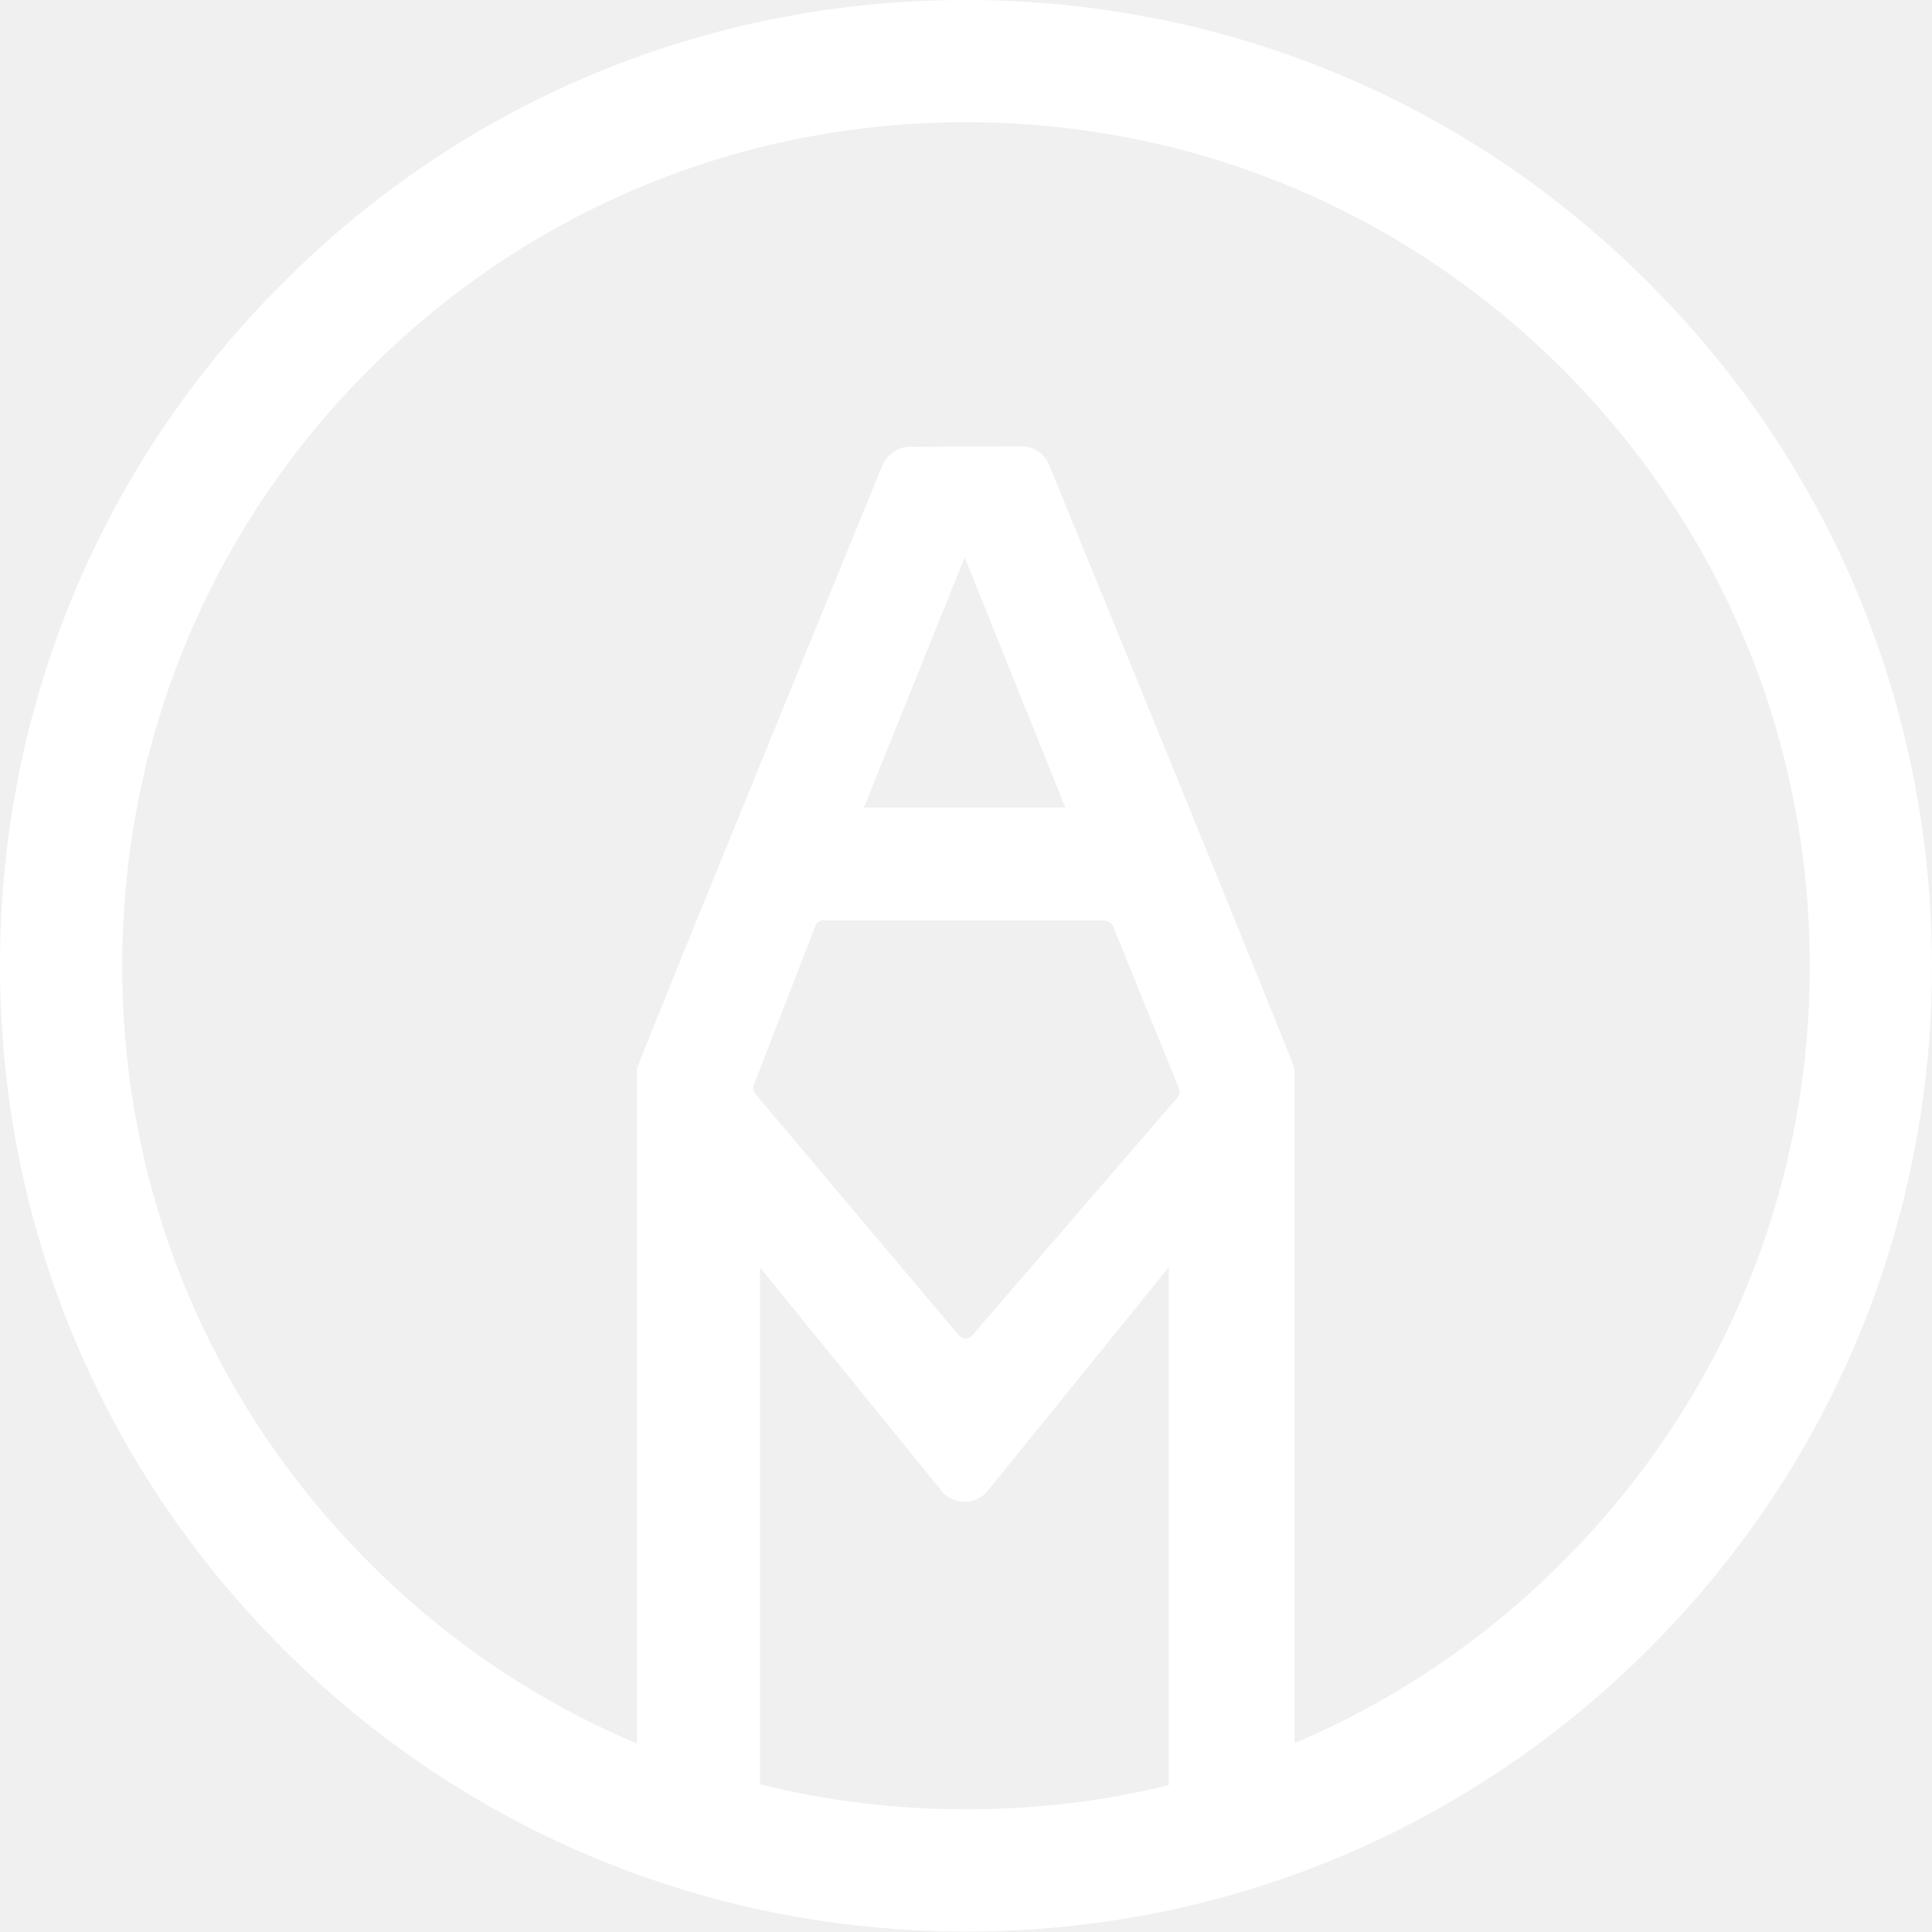
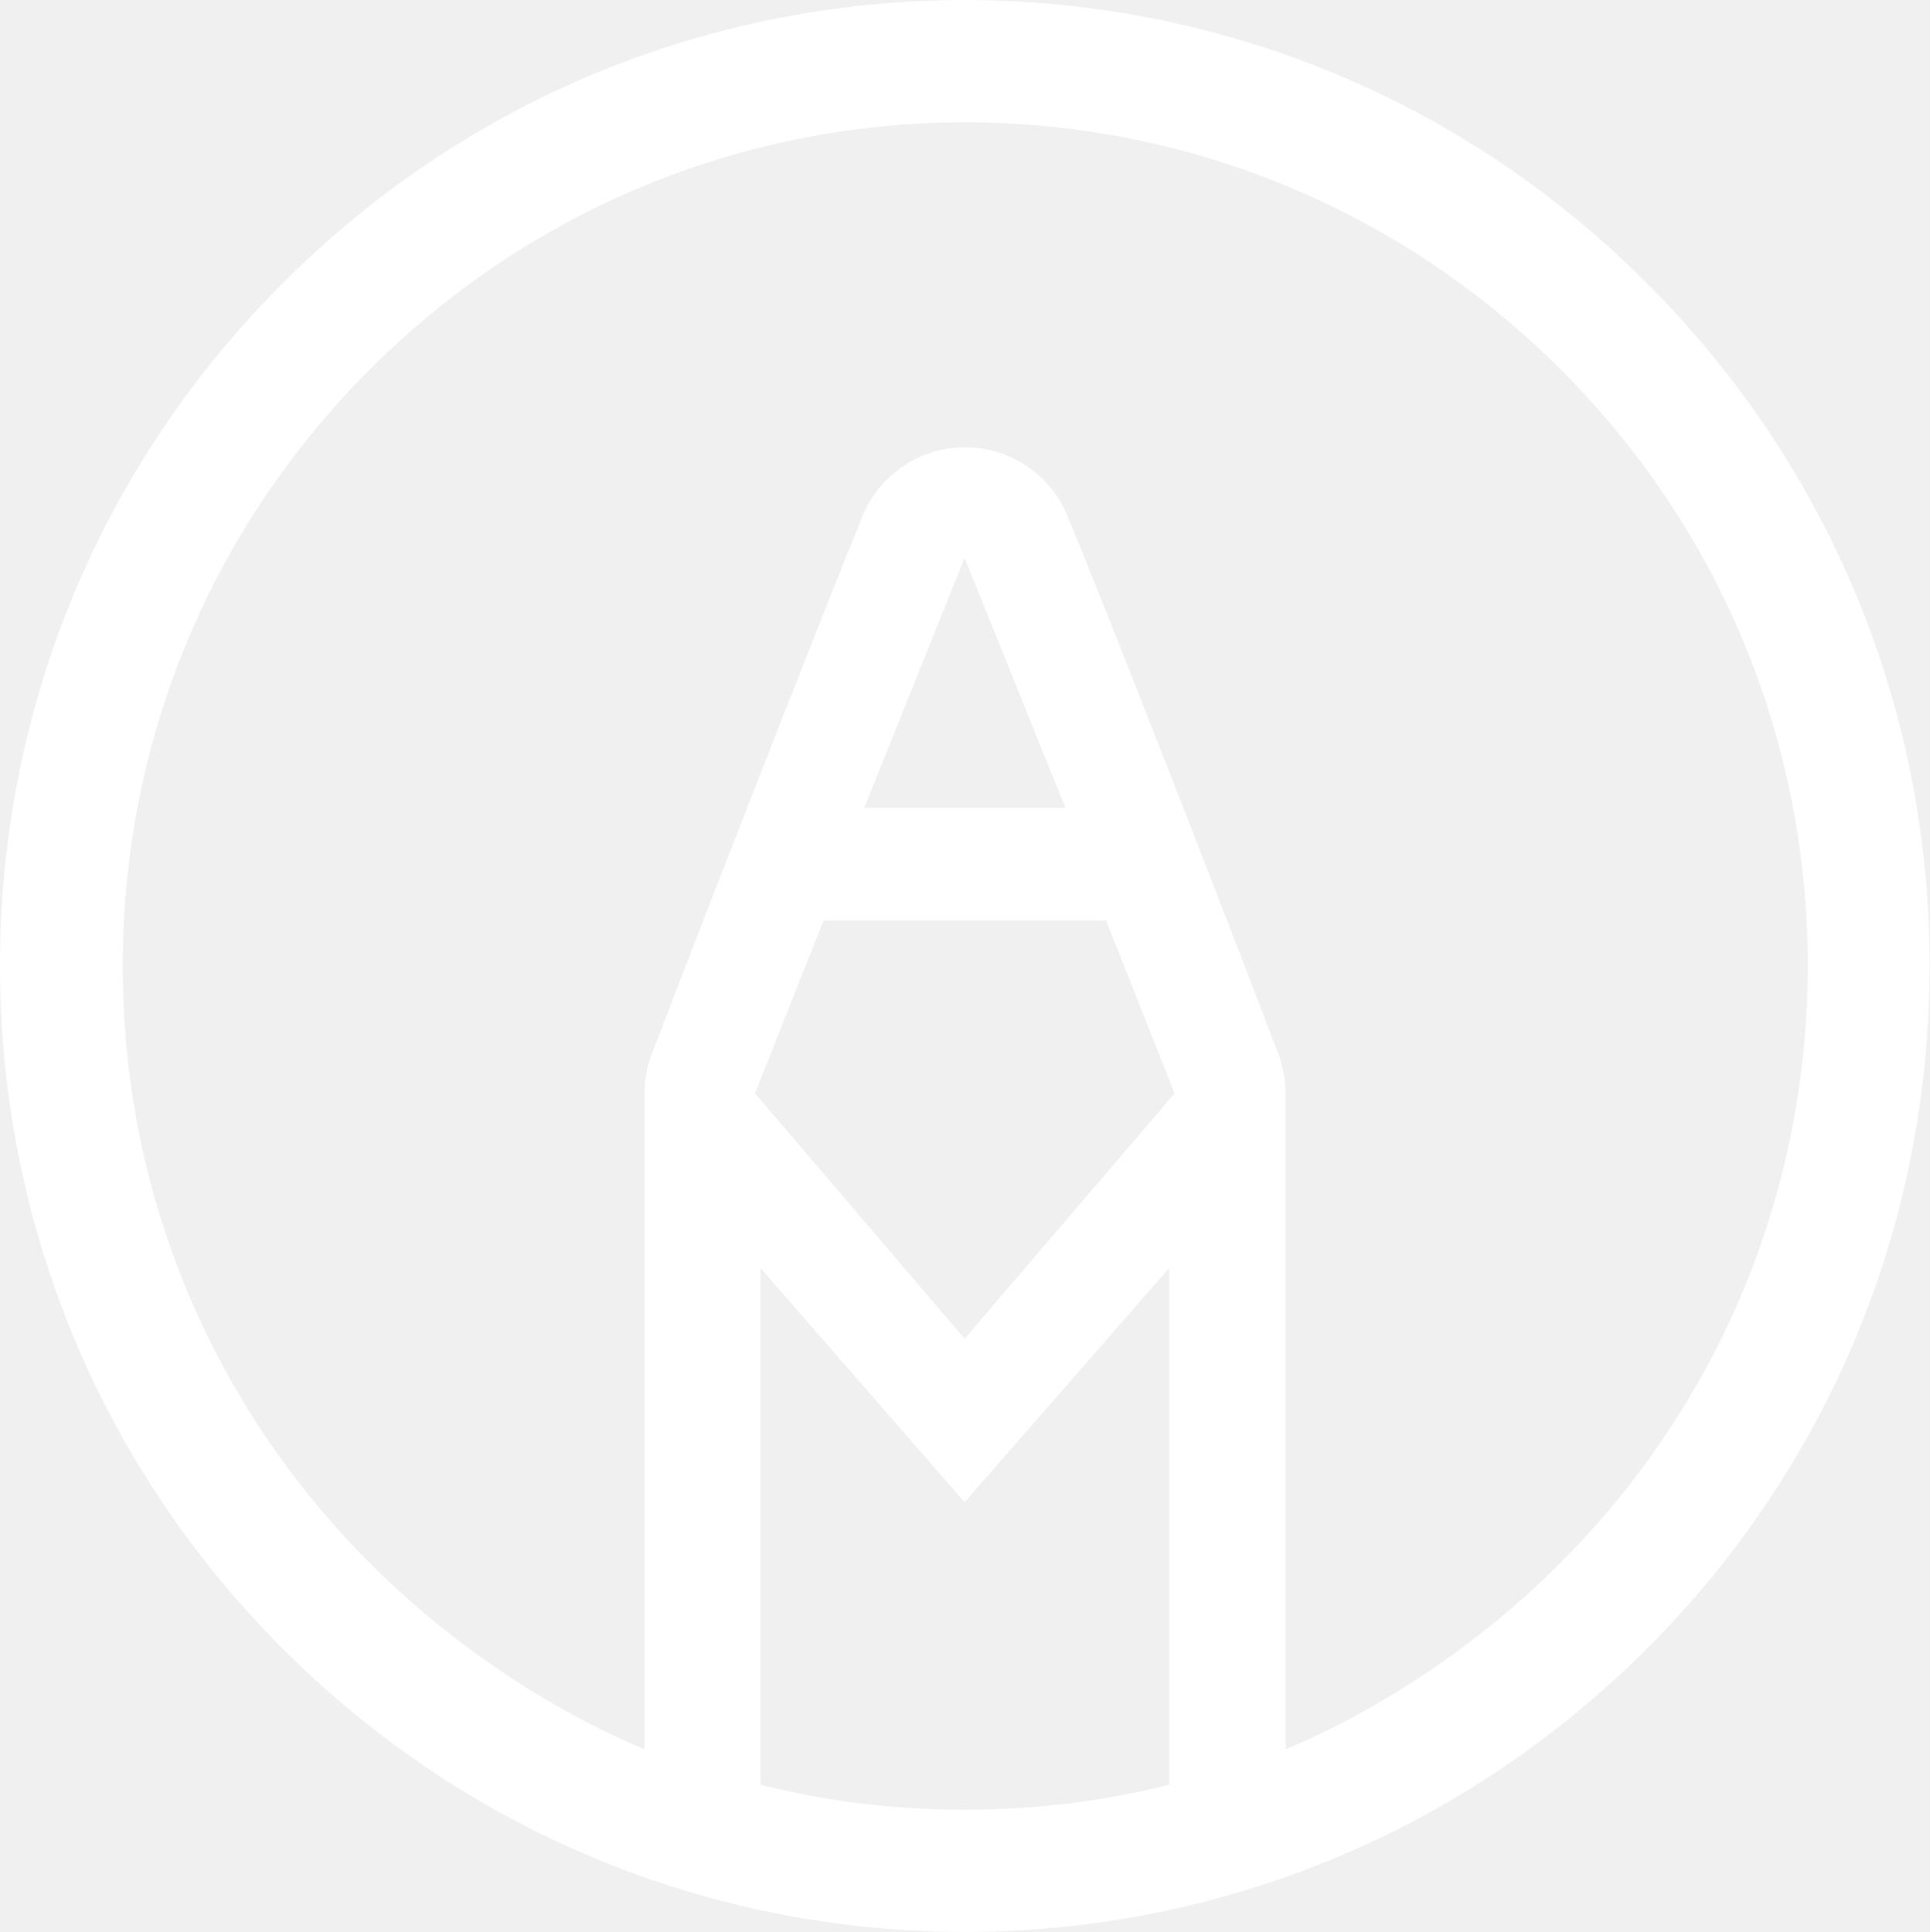
- <svg xmlns="http://www.w3.org/2000/svg" version="1.1" id="Layer_1" x="0px" y="0px" viewBox="-645 364.5 431.6 431.5" style="enable-background:new -645 364.5 431.6 431.5;" xml:space="preserve">
+ <svg xmlns="http://www.w3.org/2000/svg" version="1.1" id="Layer_1" x="0px" y="0px" viewBox="-3107.8 1110.5 430.9 431.5" style="enable-background:new -3107.8 1110.5 430.9 431.5;" xml:space="preserve">
  <style type="text/css">
- 	.st0{fill:#FFFFFF;}
+ 	.st0{fill:#3F51B5;}
+ 	.st1{fill:#FFFFFF;}
+ 	.st2{fill:#727272;}
+ 	.st3{fill:#212121;}
</style>
-   <path class="st0" d="M-276.7,427.7c-40.7-40.8-94.9-63.2-152.6-63.2c-57.6,0-111.8,22.4-152.5,63.2c-40.8,40.7-63.2,94.9-63.2,152.5  s22.4,111.8,63.2,152.6c40.7,40.7,94.9,63.2,152.6,63.2c57.6,0,111.8-22.4,152.6-63.2c40.7-40.7,63.2-94.9,63.2-152.6  C-213.5,522.6-235.9,468.4-276.7,427.7z M-398.1,570.2c0.7,0,1.4,0.4,1.7,1.1l14.8,36.4c0.2,0.6,0.2,1.2-0.2,1.8l-45.9,53.2  c-0.3,0.5-0.9,0.8-1.6,0.8c-0.7,0-1.1-0.3-1.6-0.8l-45.5-54c-0.3-0.6-0.4-1.2-0.2-1.8l13.8-35.7c0.3-0.7,1-1.1,1.7-1.1h63  L-398.1,570.2L-398.1,570.2z M-452,544.9l22.5-55.9l22.5,55.9H-452z M-475.2,763.1V647.8h0.1l40,49.2c1.2,1.9,3.4,3,5.6,3  s4.3-1.1,5.6-3l40-49.4v115.7c-14.6,3.6-29.8,5.4-45.3,5.4C-445,768.7-460.4,766.8-475.2,763.1z M-296,713.5  c-17.5,17.5-37.8,31.1-59.8,40.4V603.3c0-1-54.9-135.1-54.9-135.1c-1-2.4-3.5-4-6.1-4l-24.9,0.1c-2.6,0-5,1.6-6.1,4  c0,0-54.9,134-54.9,135V754c-22.1-9.3-42.4-22.9-59.8-40.4c-35.6-35.6-55.2-82.9-55.2-133.3s19.6-97.7,55.2-133.3  s82.9-55.2,133.3-55.2c50.3,0,97.7,19.6,133.3,55.2s55.2,82.9,55.2,133.3S-260.4,677.9-296,713.5z" />
+   <path class="st1" d="M-2740.1,1173.7c-40.6-40.7-94.7-63.1-152.3-63.2c-57.5,0.1-111.6,22.5-152.2,63.2  c-40.8,40.7-63.2,94.9-63.2,152.5c0,57.6,22.4,111.8,63.2,152.6c40.6,40.6,94.7,63.1,152.2,63.2c57.6-0.1,111.6-22.6,152.3-63.2  c40.8-40.8,63.2-95,63.2-152.6C-2676.9,1268.6-2699.3,1214.4-2740.1,1173.7z M-2846.7,1509.1c-14.7,3.7-30,5.6-45.7,5.6  c-15.7,0-31-1.9-45.6-5.6v-115.3h0.1l45.5,52.2l45.6-52.2h0.1V1509.1z M-2892.4,1409.5l-46.8-54.8l15.3-38.6h63.1l15.3,38.6  L-2892.4,1409.5z M-2914.8,1290.9l22.4-55.8l22.5,55.8H-2914.8z M-2759.4,1459.6c-17.4,17.5-39.2,32.3-61.3,41.6v-146.3  c0-2.9-0.5-5.7-1.4-8.3c0-0.1-0.1-0.2-0.1-0.4c-0.1-0.1-0.1-0.3-0.2-0.4c-7.2-19.2-35.4-91.9-47-120c0-0.1-0.1-0.2-0.1-0.3  c-3.8-8.9-12.6-15.1-22.8-15.1s-19,6.2-22.8,15.1c-0.1,0.1-0.1,0.2-0.1,0.3c-11.5,28.2-39.7,100.8-47,120c-0.1,0.1-0.1,0.3-0.2,0.4  c-0.1,0.1-0.1,0.2-0.1,0.4c-0.9,2.6-1.4,5.4-1.4,8.3v146.3c-22.1-9.3-43.9-24.1-61.3-41.6c-35.6-35.6-55.2-82.9-55.2-133.3  c0-50.4,19.6-97.7,55.2-133.3c35.5-35.5,82.7-55.1,132.9-55.2c50.3,0.1,97.4,19.7,133,55.2c35.6,35.6,55.2,82.9,55.2,133.3  C-2704.2,1376.7-2723.8,1424-2759.4,1459.6z" />
</svg>
